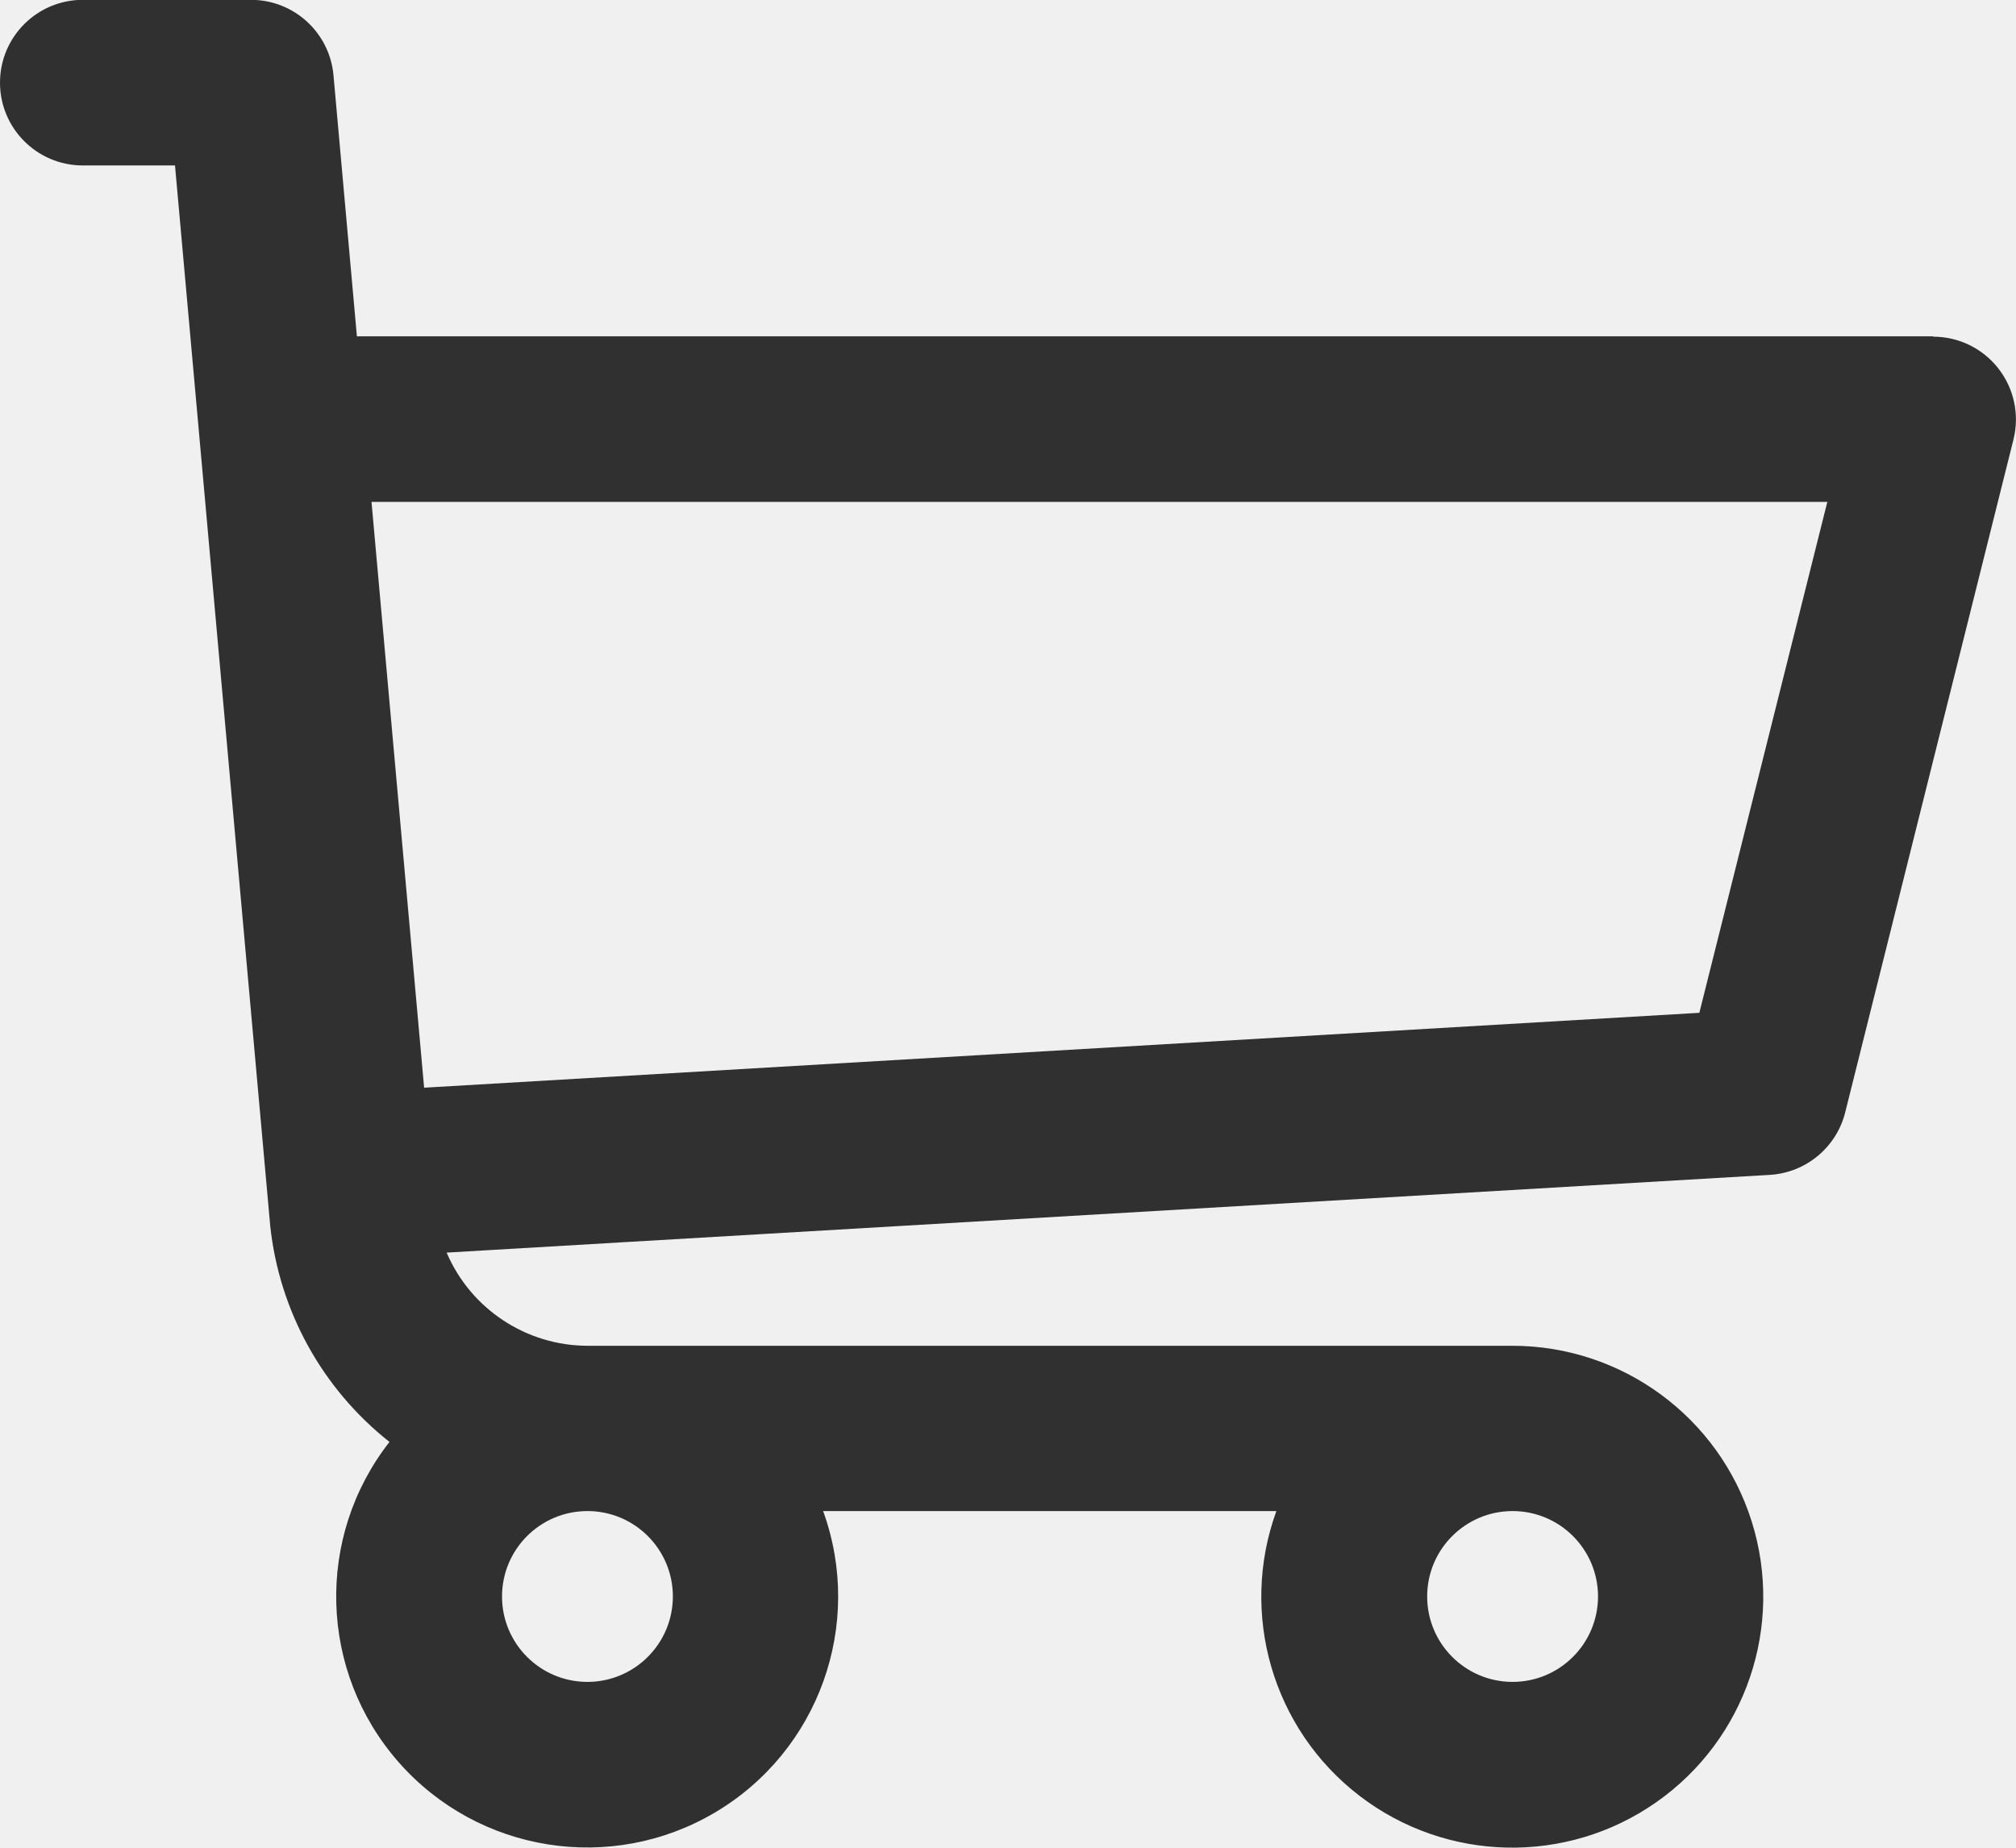
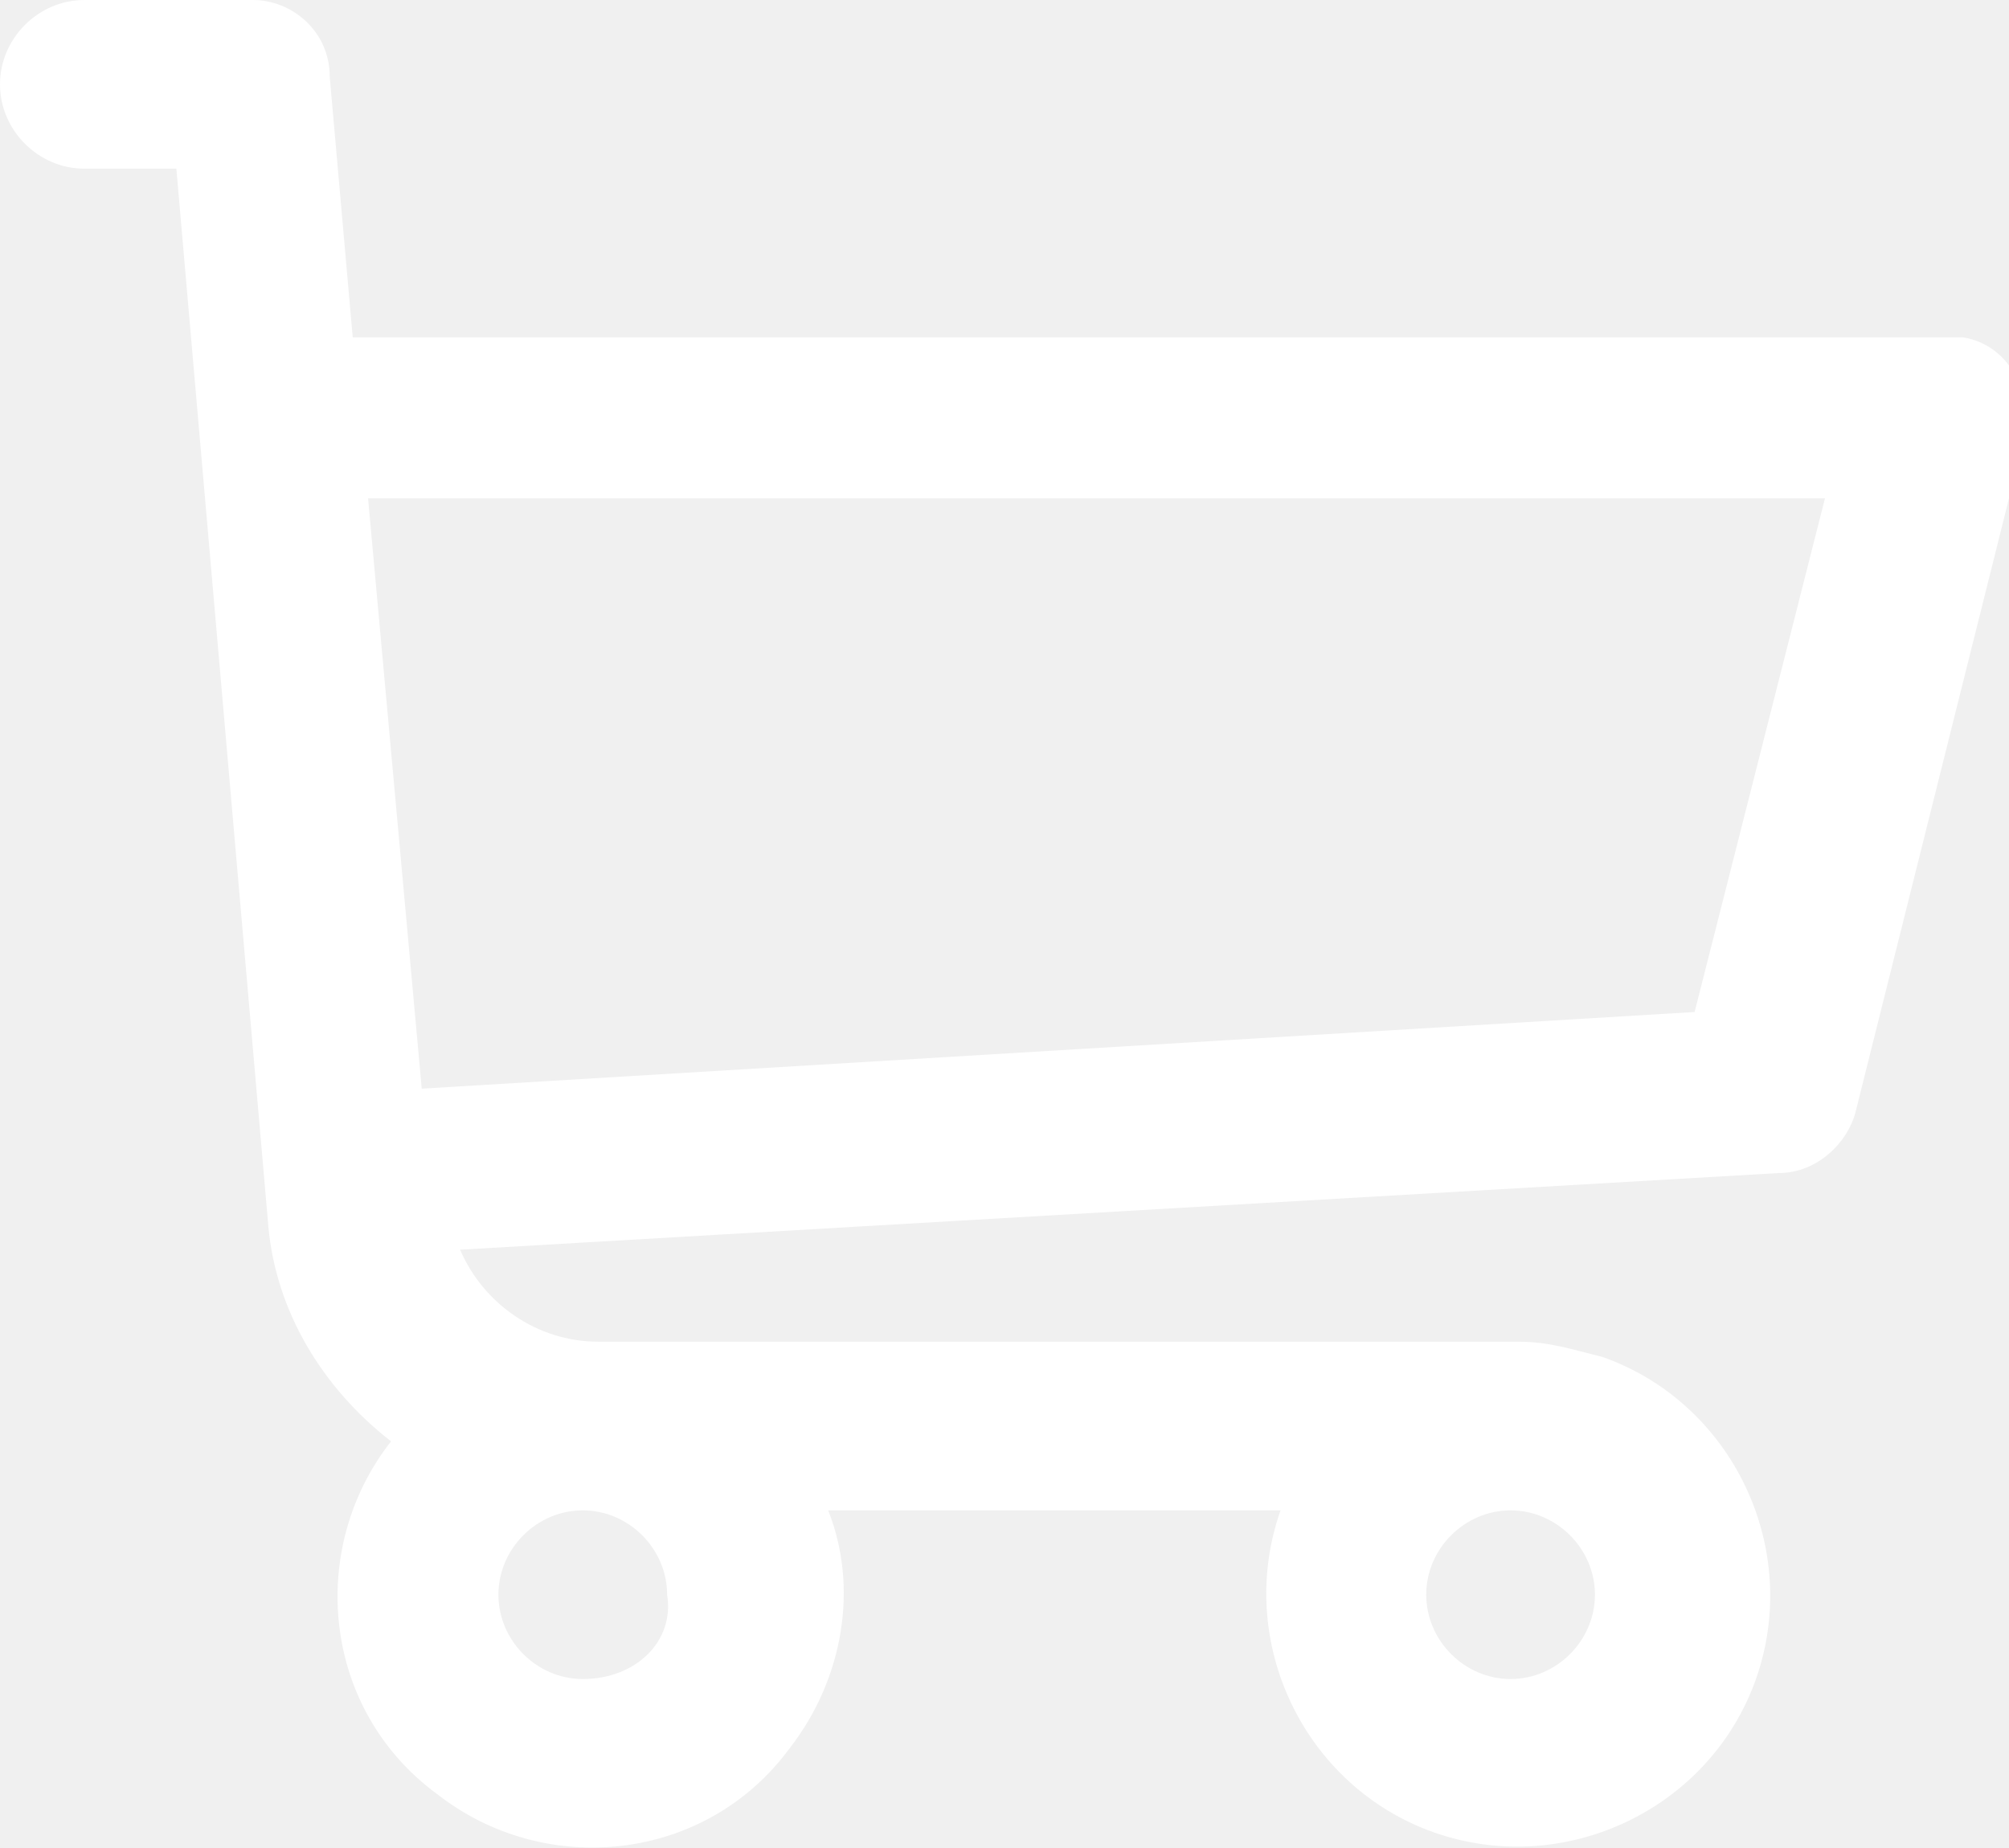
- <svg xmlns="http://www.w3.org/2000/svg" width="26.243" height="24.053" viewBox="0 0 26.243 24.053">
-   <defs>
-     <style>.a{fill:#303030;}</style>
-   </defs>
-   <path class="a" d="M121.378,386.758H100.859l-.305-3.4a1.078,1.078,0,0,0-1.073-.981h-2.19a1.078,1.078,0,0,0,0,2.156h1.2l1.24,13.81a4.146,4.146,0,0,0,1.552,2.809,3.267,3.267,0,1,0,5.645.9h5.9A3.267,3.267,0,1,0,115.9,399.9H103.867a2,2,0,0,1-1.84-1.213l17.224-1.012a1.078,1.078,0,0,0,.982-.815l2.19-8.759a1.078,1.078,0,0,0-1.046-1.339ZM103.86,404.276a1.112,1.112,0,1,1,1.112-1.112A1.113,1.113,0,0,1,103.86,404.276Zm12.043,0a1.112,1.112,0,1,1,1.112-1.112A1.113,1.113,0,0,1,115.9,404.276Zm2.431-8.711-16.6.975-.685-7.627H120Z" transform="translate(-96.213 -382.379)" />
+ <svg xmlns="http://www.w3.org/2000/svg" version="1.1" id="Layer_1" x="0px" y="0px" viewBox="0 0 26.2 24.1" style="enable-background:new 0 0 26.2 24.1;" xml:space="preserve">
+   <style type="text/css">
+ 	.st0{fill:#FFFFFF;}
+ </style>
+   <path class="st0" d="M25.2,4.4H4.6L4.3,1C4.3,0.4,3.8,0,3.3,0H1.1C0.5,0,0,0.5,0,1.1s0.5,1.1,1.1,1.1h1.2L3.5,16  c0.1,1.1,0.7,2.1,1.6,2.8c-1.1,1.4-0.9,3.5,0.6,4.6c1.4,1.1,3.5,0.9,4.6-0.6c0.7-0.9,0.9-2.1,0.5-3.1h5.9c-0.6,1.7,0.3,3.6,2,4.2  c1.7,0.6,3.6-0.3,4.2-2c0.6-1.7-0.3-3.6-2-4.2c-0.4-0.1-0.7-0.2-1.1-0.2h-12c-0.8,0-1.5-0.5-1.8-1.2l17.2-1c0.5,0,0.9-0.4,1-0.8  l2.2-8.8c0.1-0.6-0.2-1.2-0.8-1.3C25.3,4.4,25.3,4.4,25.2,4.4L25.2,4.4z M7.6,21.9c-0.6,0-1.1-0.5-1.1-1.1s0.5-1.1,1.1-1.1  s1.1,0.5,1.1,1.1l0,0C8.8,21.4,8.3,21.9,7.6,21.9z M19.7,21.9c-0.6,0-1.1-0.5-1.1-1.1s0.5-1.1,1.1-1.1s1.1,0.5,1.1,1.1l0,0  C20.8,21.4,20.3,21.9,19.7,21.9C19.7,21.9,19.7,21.9,19.7,21.9L19.7,21.9z M22.1,13.2l-16.6,1L4.8,6.5h19L22.1,13.2z" />
</svg>
